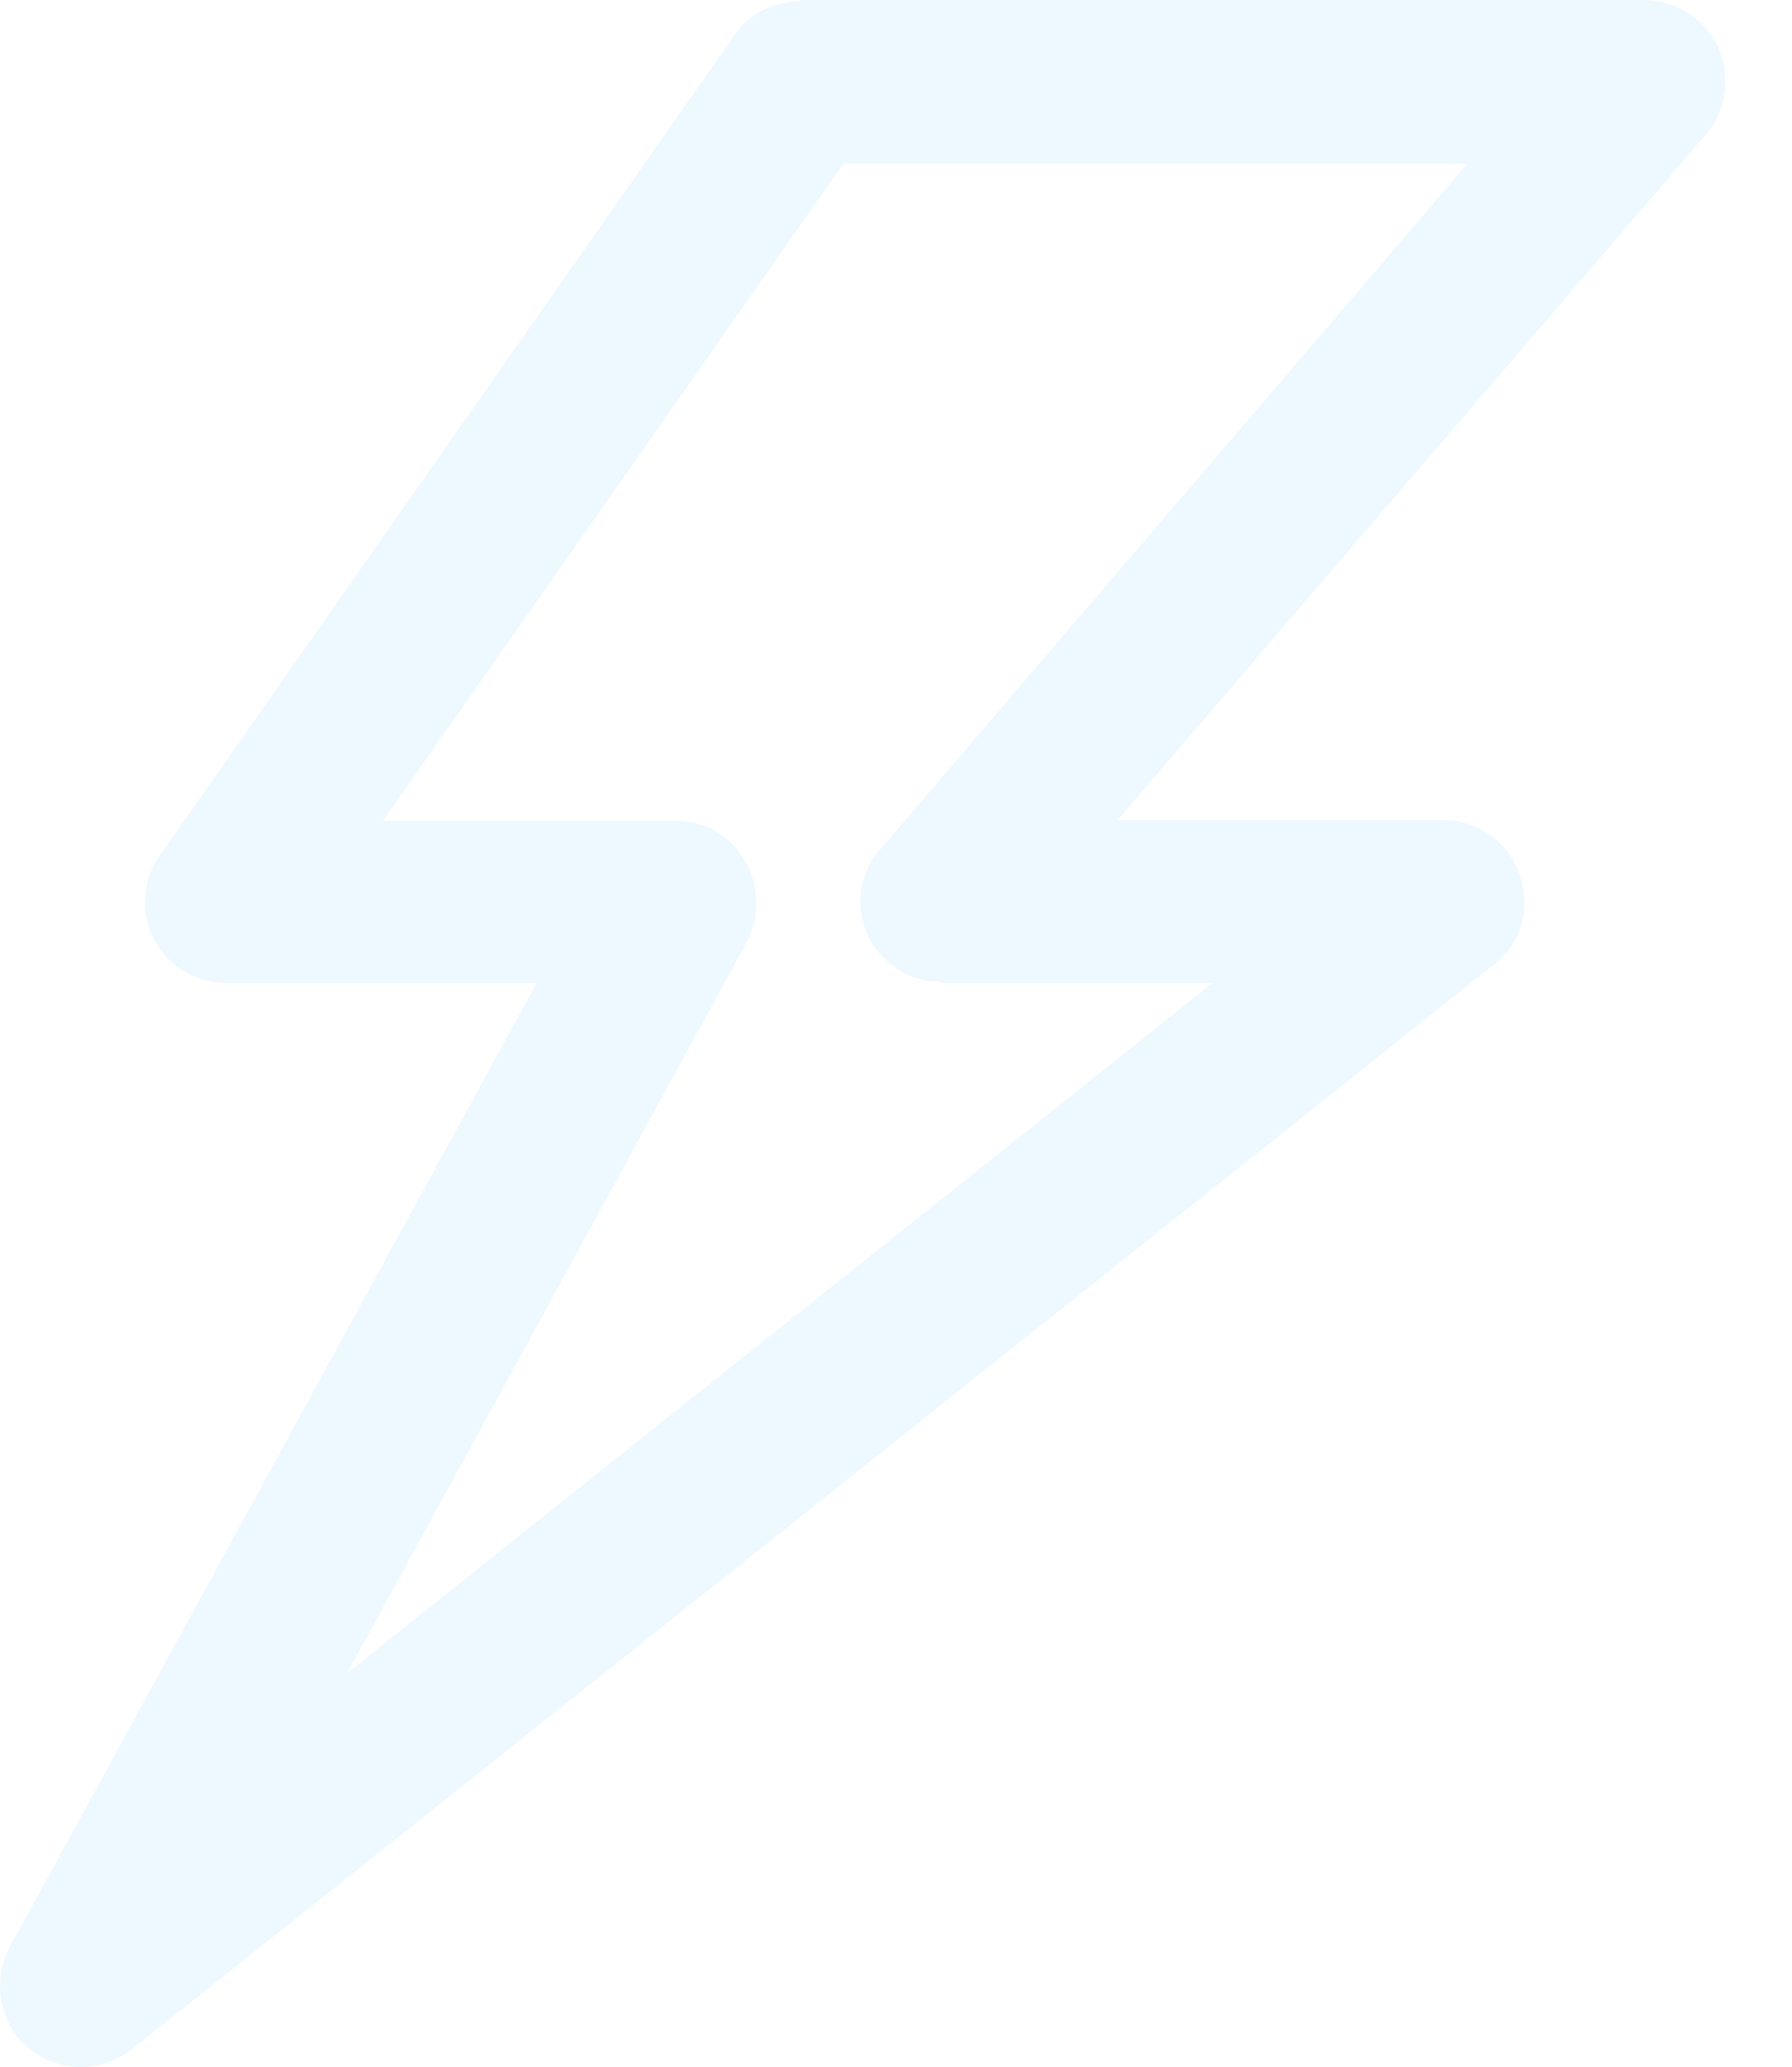
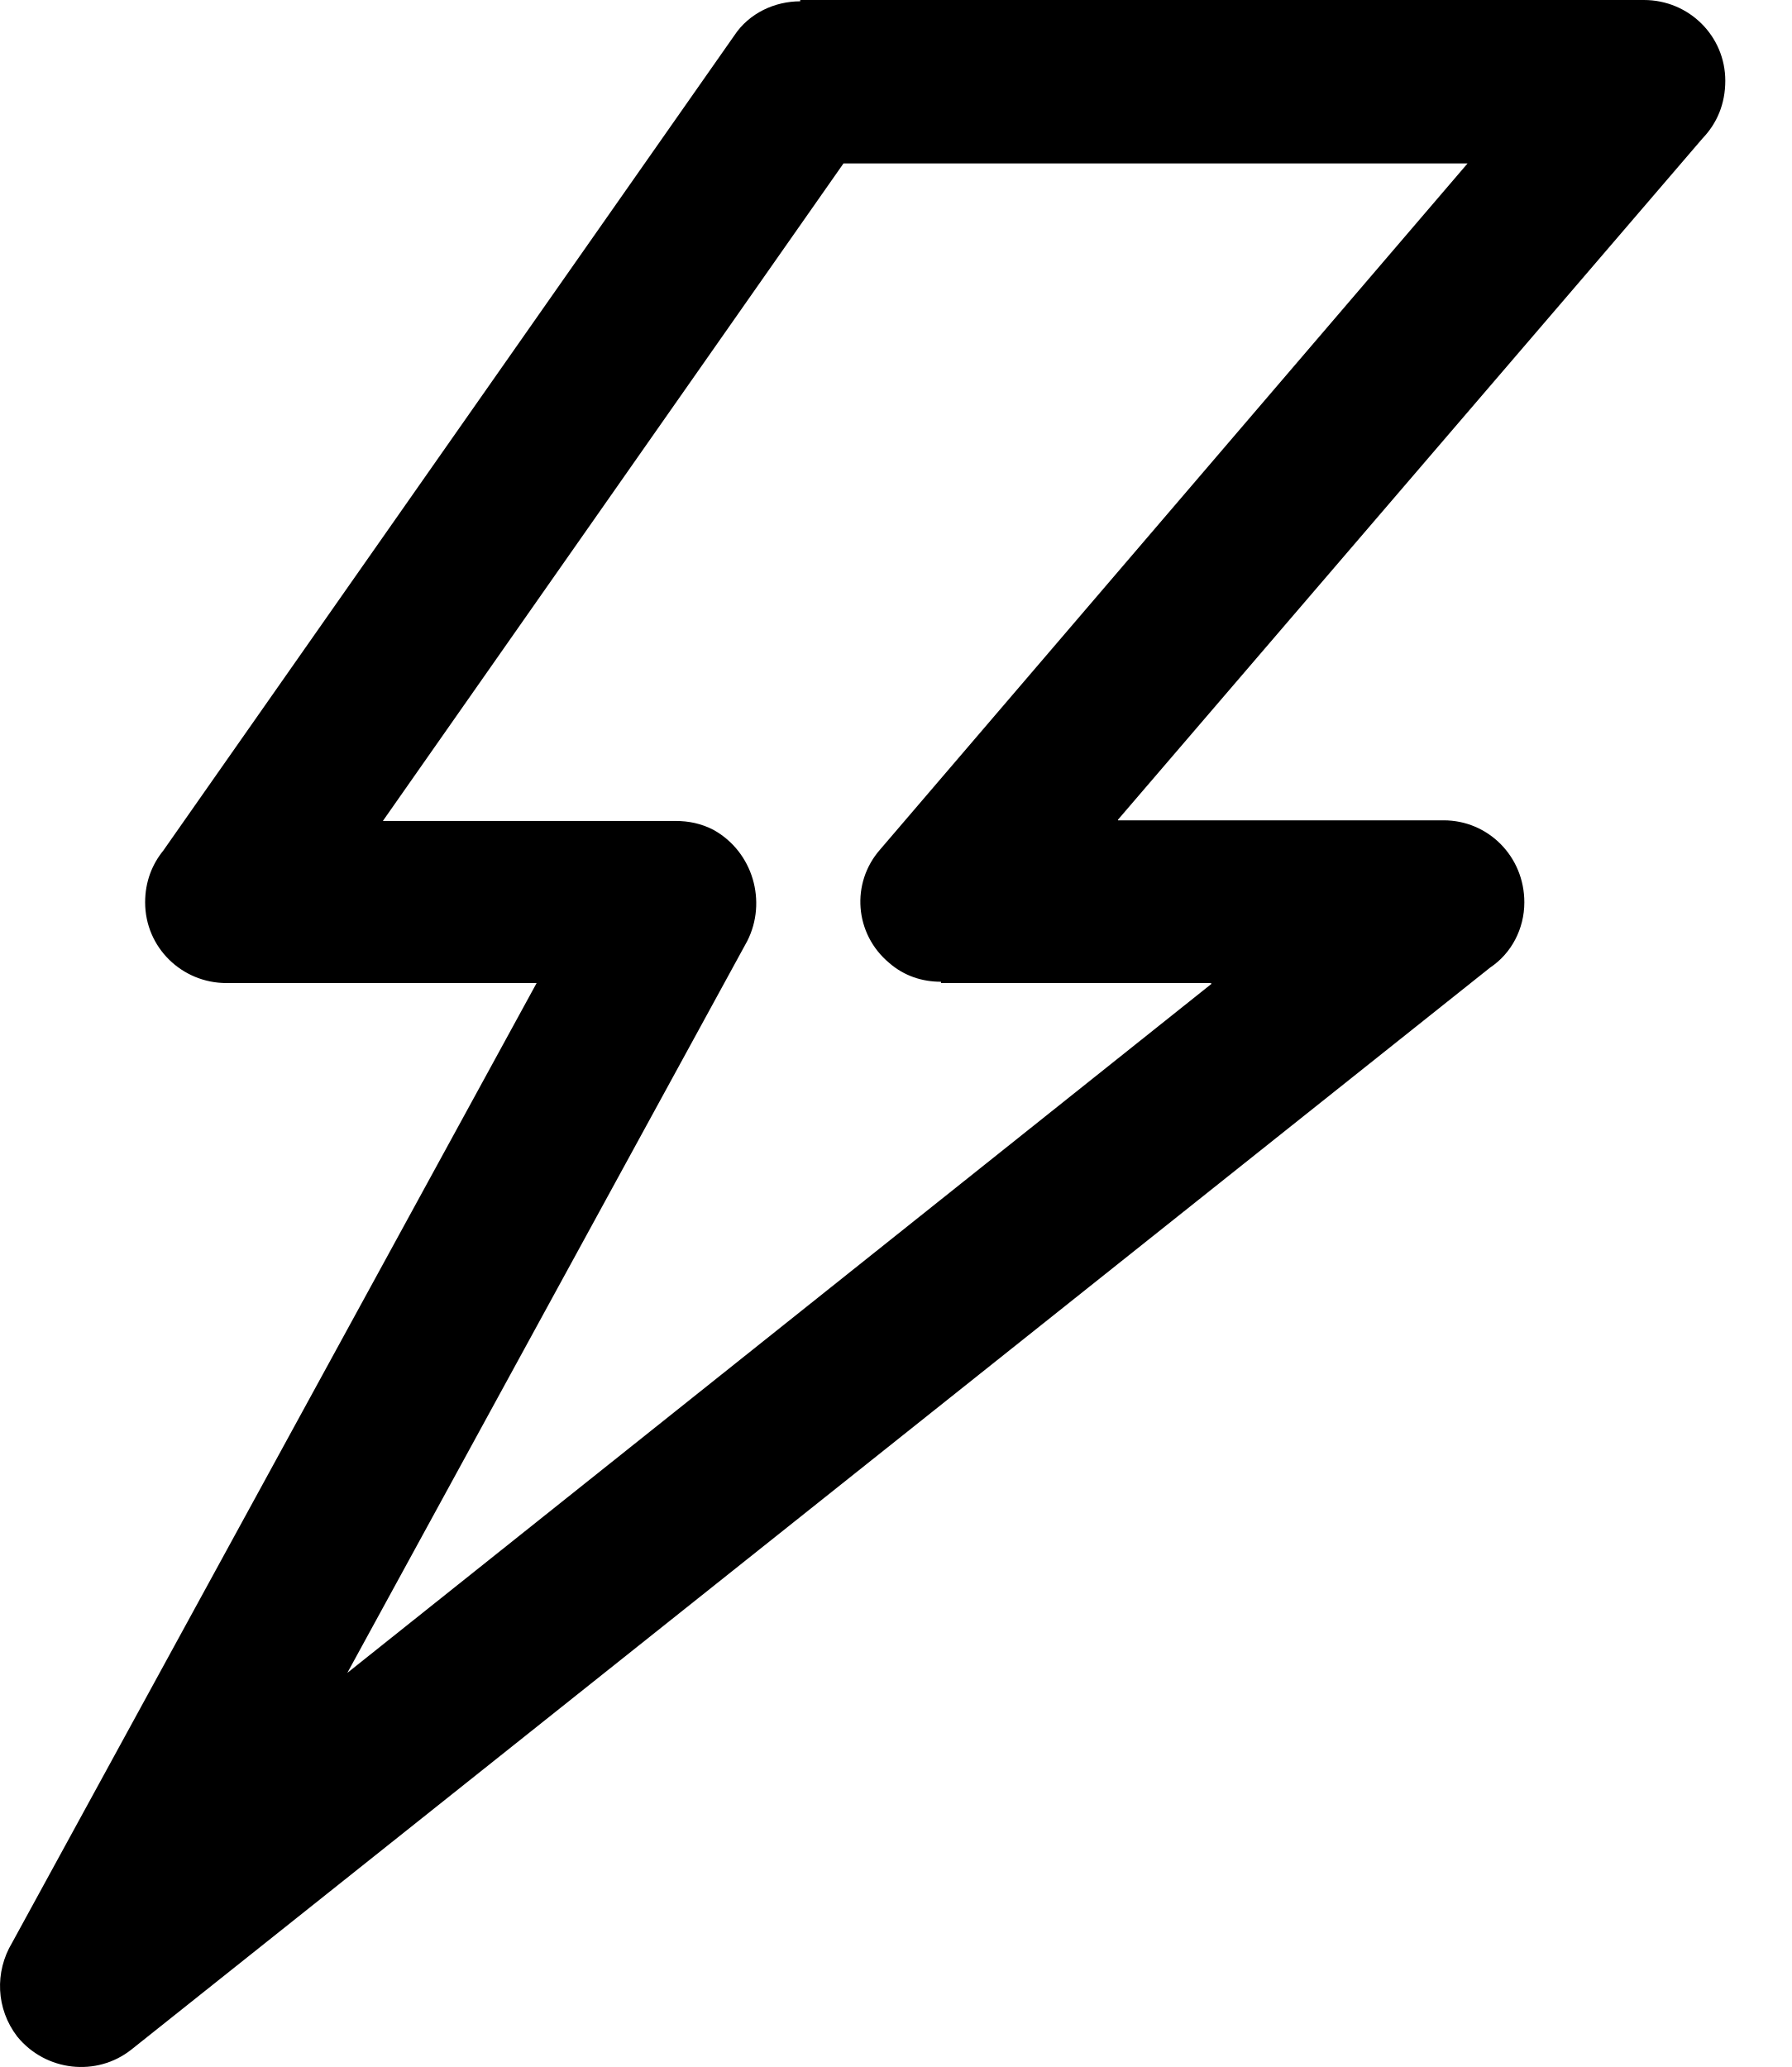
<svg xmlns="http://www.w3.org/2000/svg" width="26" height="30" viewBox="0 0 26 30" fill="none">
-   <path d="M16.224 11.906H20.949C21.596 11.906 22.12 12.431 22.12 13.096C22.12 13.48 21.933 13.837 21.624 14.043L1.909 29.745C1.403 30.148 0.662 30.064 0.25 29.558C-0.059 29.155 -0.078 28.62 0.175 28.198L7.787 14.268H3.287C2.64 14.268 2.106 13.752 2.106 13.096C2.106 12.796 2.209 12.543 2.369 12.346L10.655 0.516C10.871 0.188 11.246 0.019 11.612 0.019V0H23.855C24.511 0 25.036 0.525 25.036 1.172C25.036 1.509 24.914 1.791 24.708 2.006L16.224 11.896V11.906ZM17.564 14.268H13.655V14.249C13.383 14.249 13.121 14.165 12.905 13.977C12.399 13.556 12.343 12.815 12.774 12.327L21.296 2.372H12.24L5.556 11.915H9.802C9.99 11.915 10.177 11.952 10.356 12.046C10.927 12.365 11.134 13.087 10.843 13.659L5.04 24.28L17.583 14.277L17.564 14.268Z" fill="#EEF8FF" />
+   <path d="M16.224 11.906H20.949C21.596 11.906 22.12 12.431 22.12 13.096C22.12 13.48 21.933 13.837 21.624 14.043L1.909 29.745C1.403 30.148 0.662 30.064 0.25 29.558C-0.059 29.155 -0.078 28.62 0.175 28.198L7.787 14.268H3.287C2.64 14.268 2.106 13.752 2.106 13.096C2.106 12.796 2.209 12.543 2.369 12.346L10.655 0.516C10.871 0.188 11.246 0.019 11.612 0.019V0H23.855C24.511 0 25.036 0.525 25.036 1.172C25.036 1.509 24.914 1.791 24.708 2.006L16.224 11.896V11.906ZM17.564 14.268H13.655V14.249C13.383 14.249 13.121 14.165 12.905 13.977C12.399 13.556 12.343 12.815 12.774 12.327L21.296 2.372H12.24L5.556 11.915H9.802C9.99 11.915 10.177 11.952 10.356 12.046C10.927 12.365 11.134 13.087 10.843 13.659L5.04 24.28L17.583 14.277L17.564 14.268Z" fill="#000000" />
</svg>
